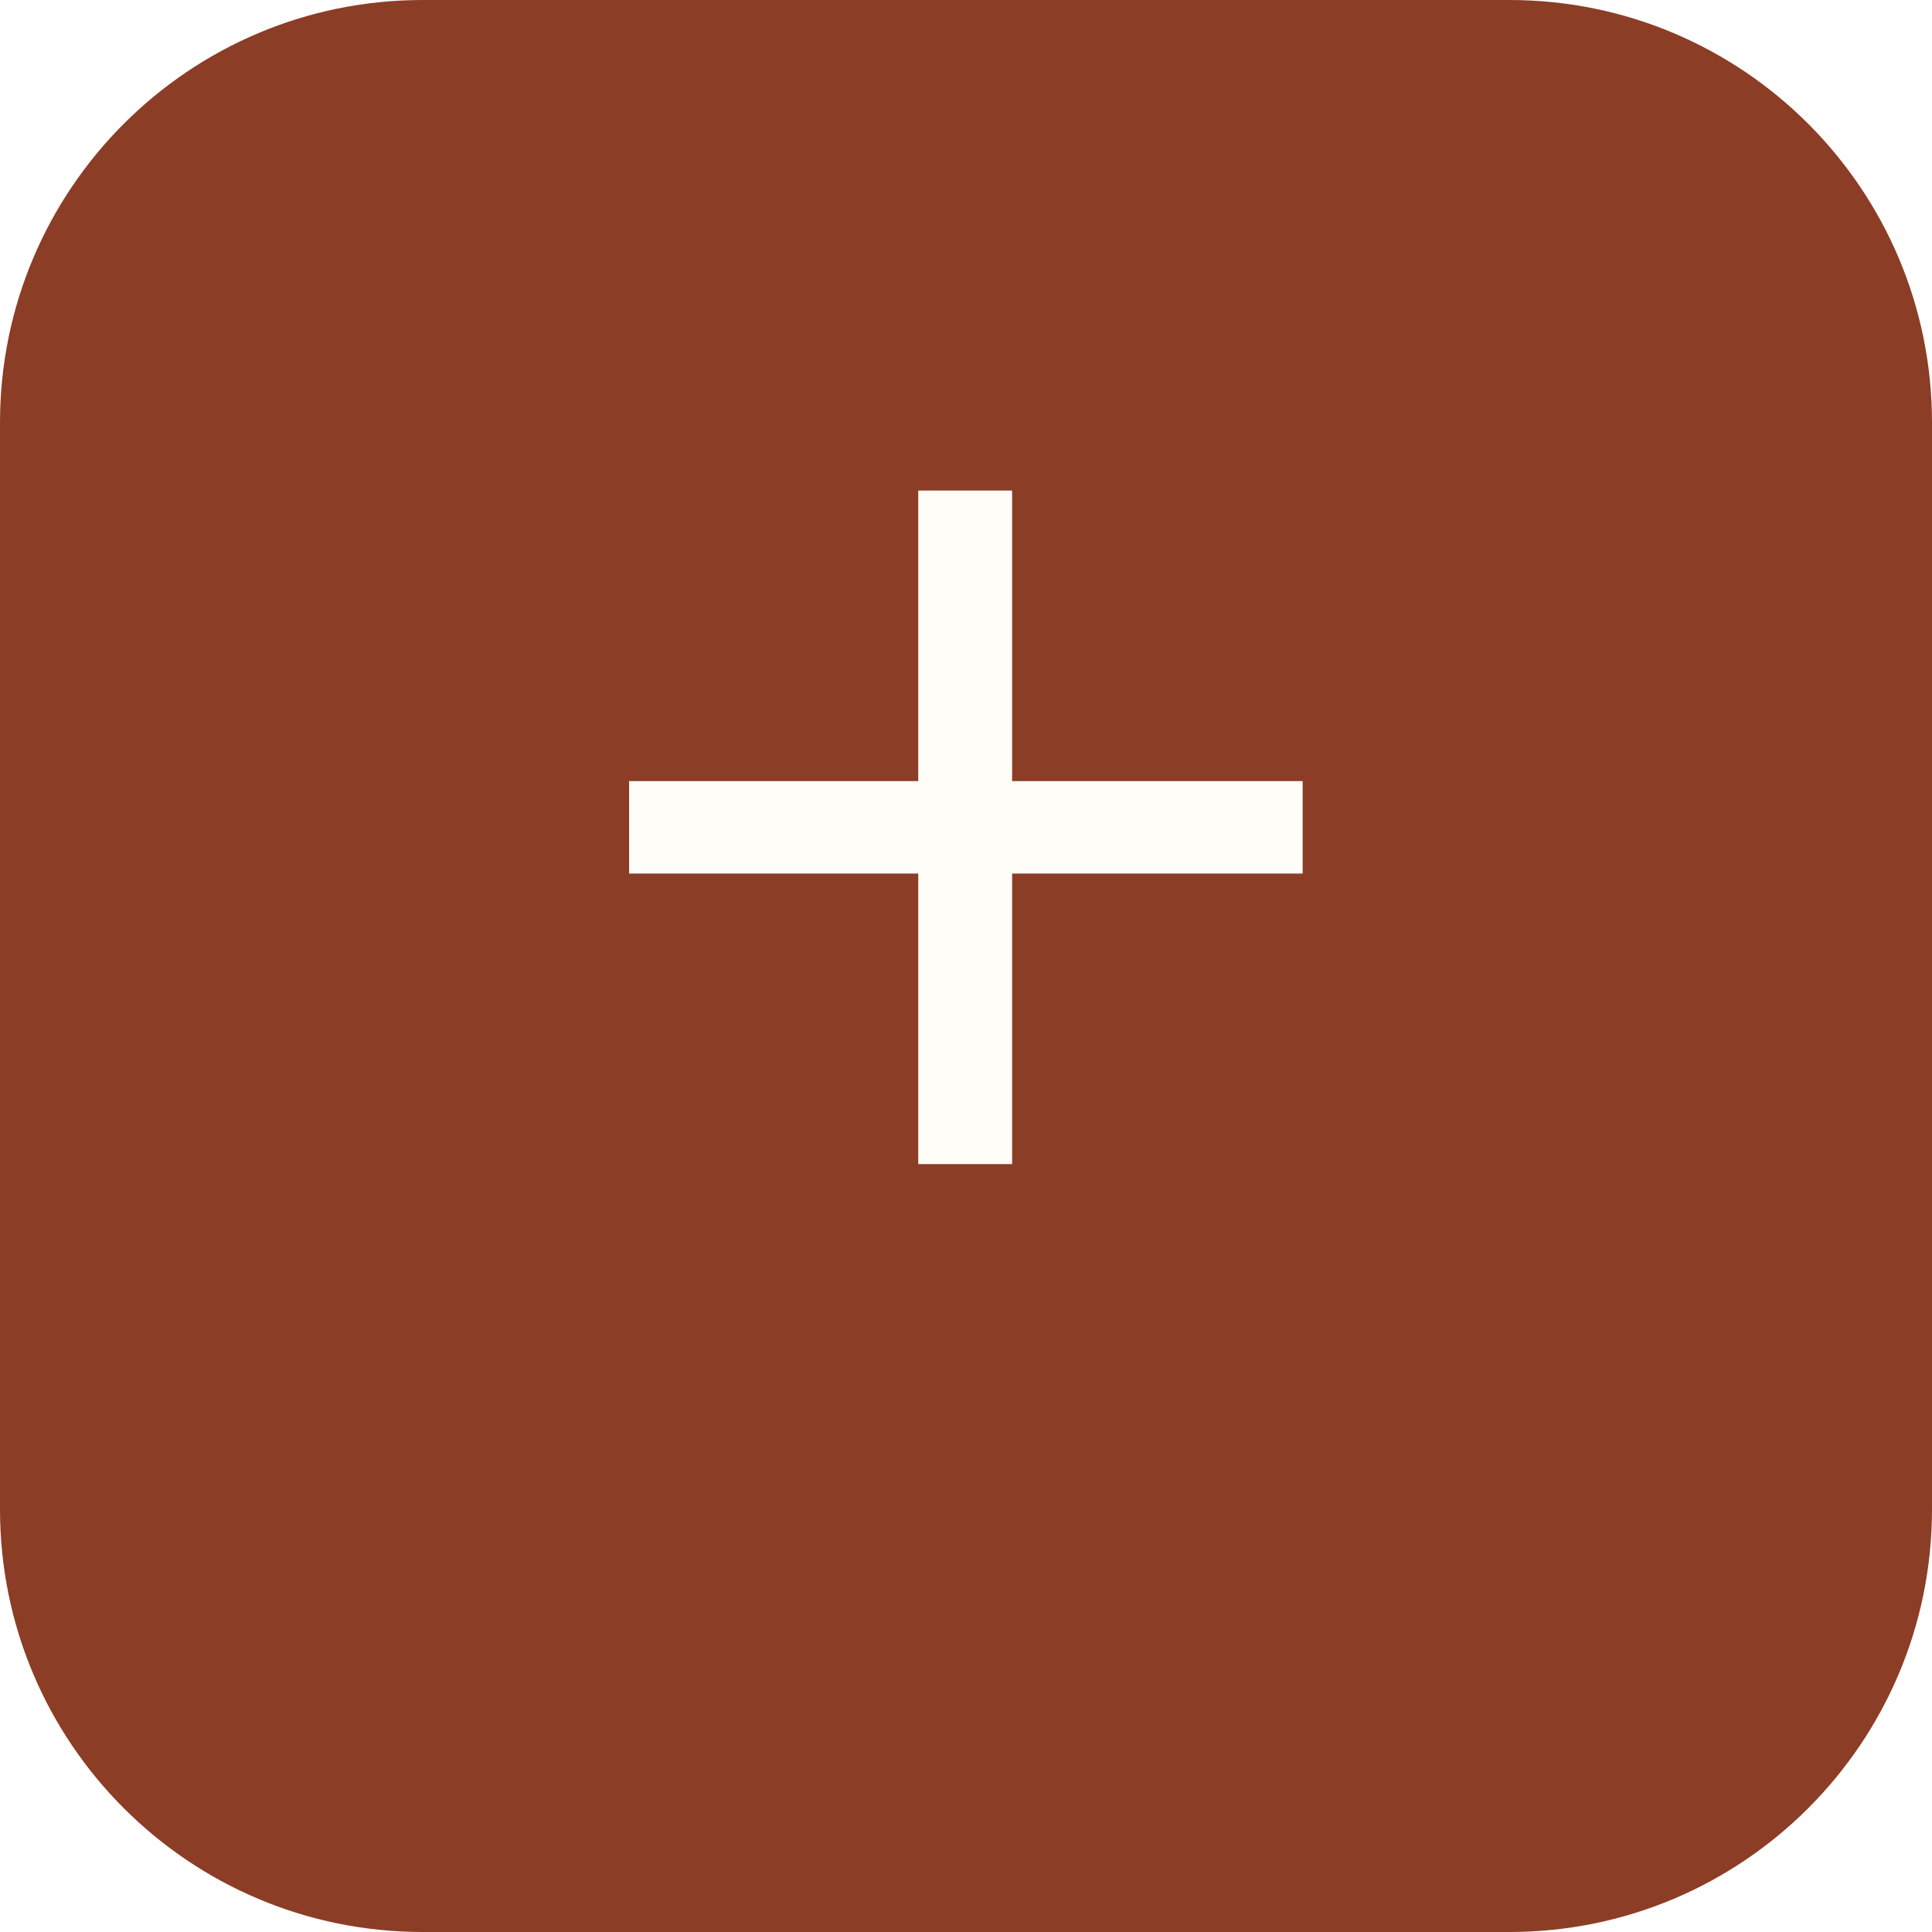
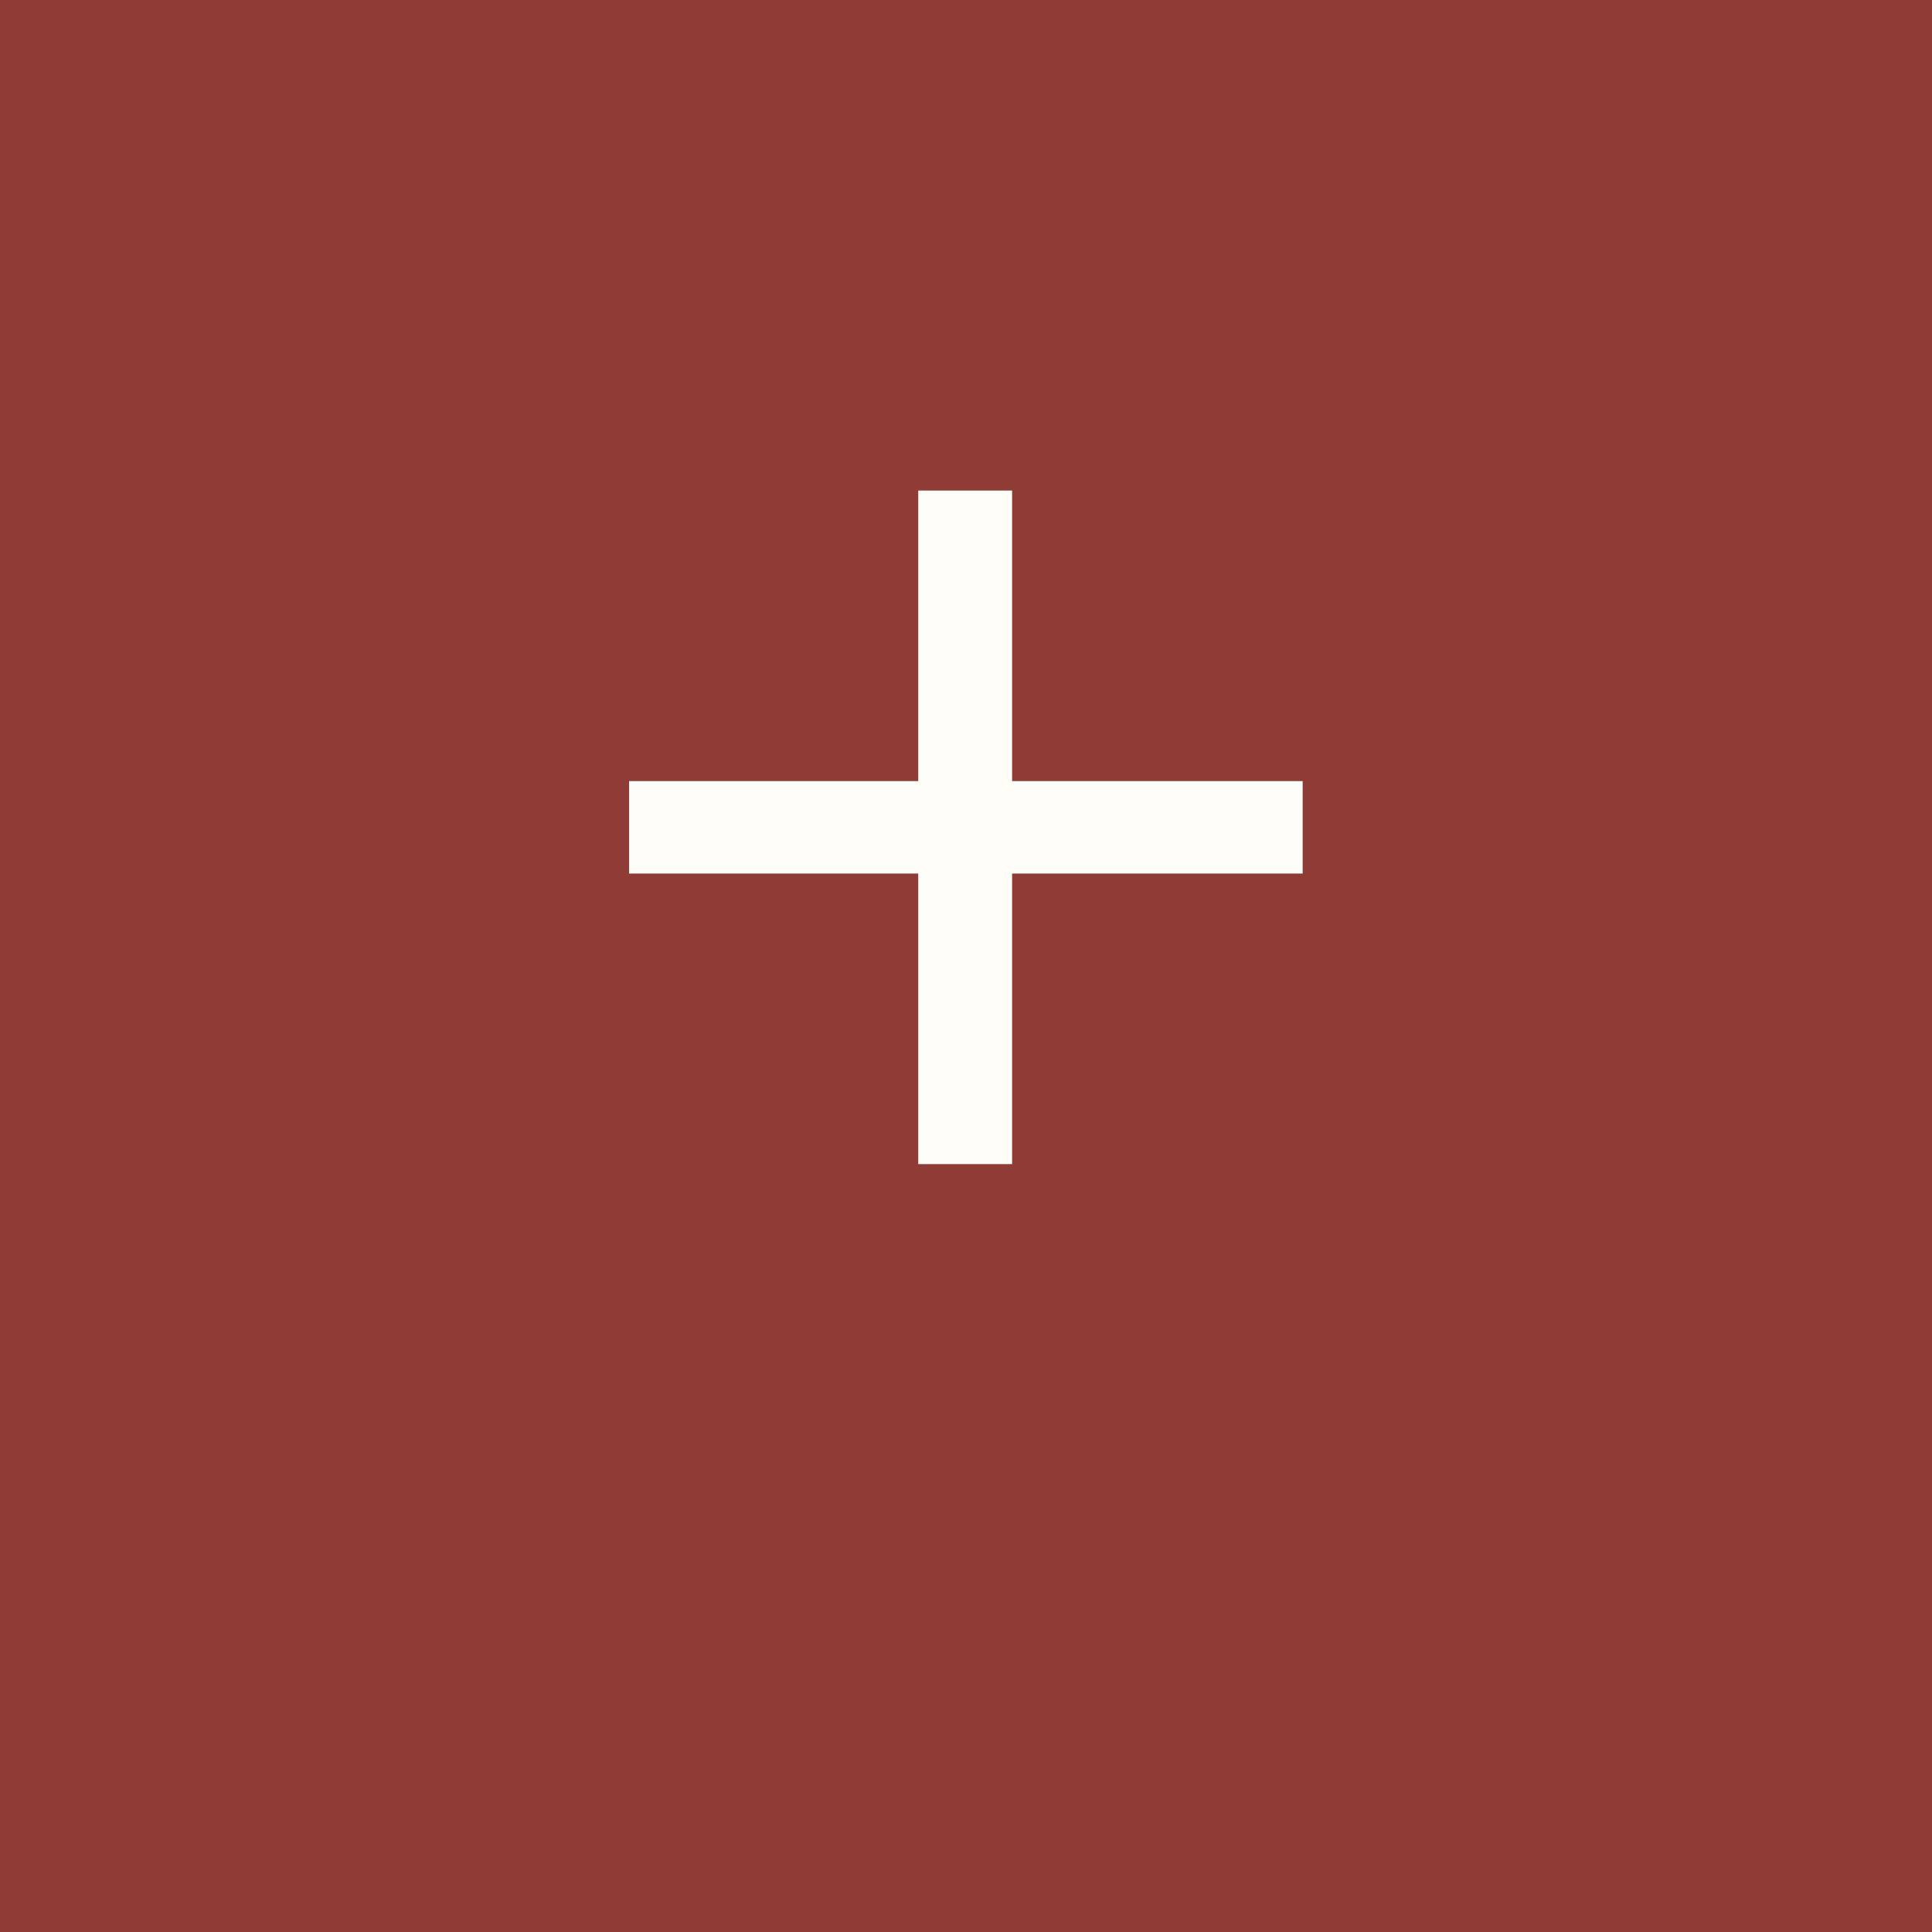
<svg xmlns="http://www.w3.org/2000/svg" viewBox="0 0 64 64">
-   <rect width="64" height="64" rx="14" fill="#8c3d26" />
+   <rect width="64" height="64" fill="#8e3c35" />
  <text x="32" y="46" fill="#fffdf8" text-anchor="middle" font-family="Georgia,serif" font-size="52">+</text>
</svg>
